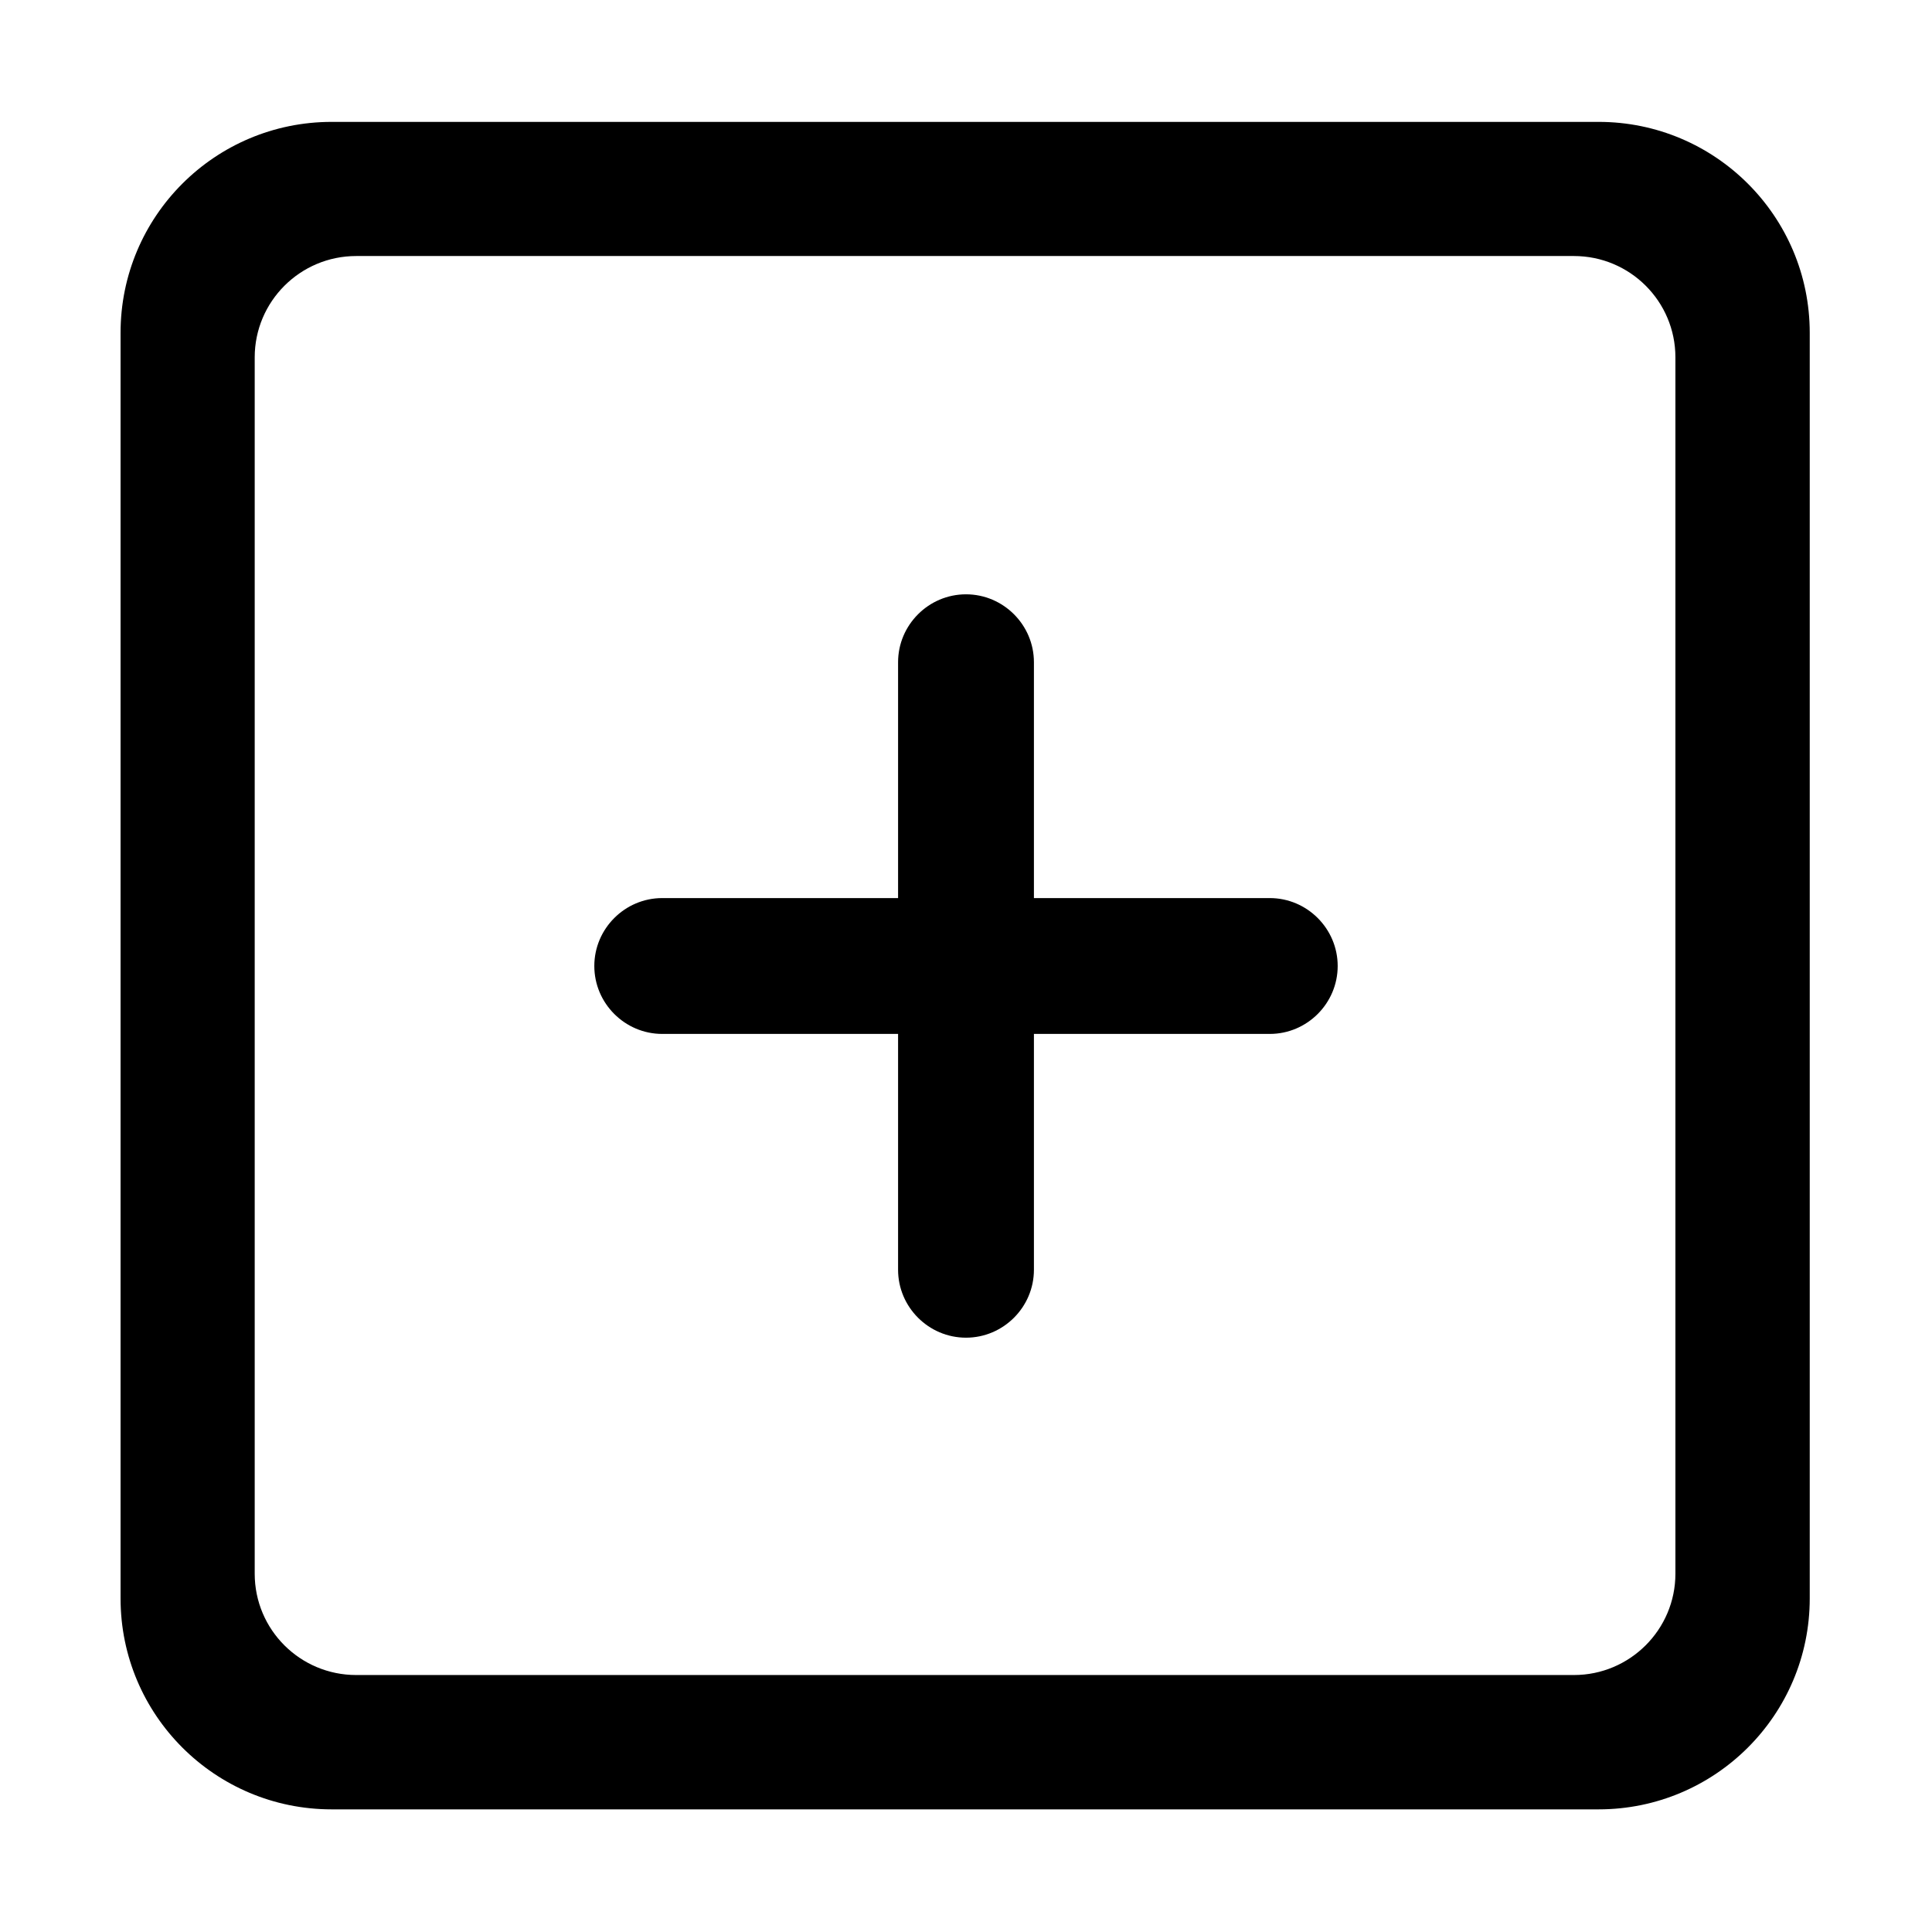
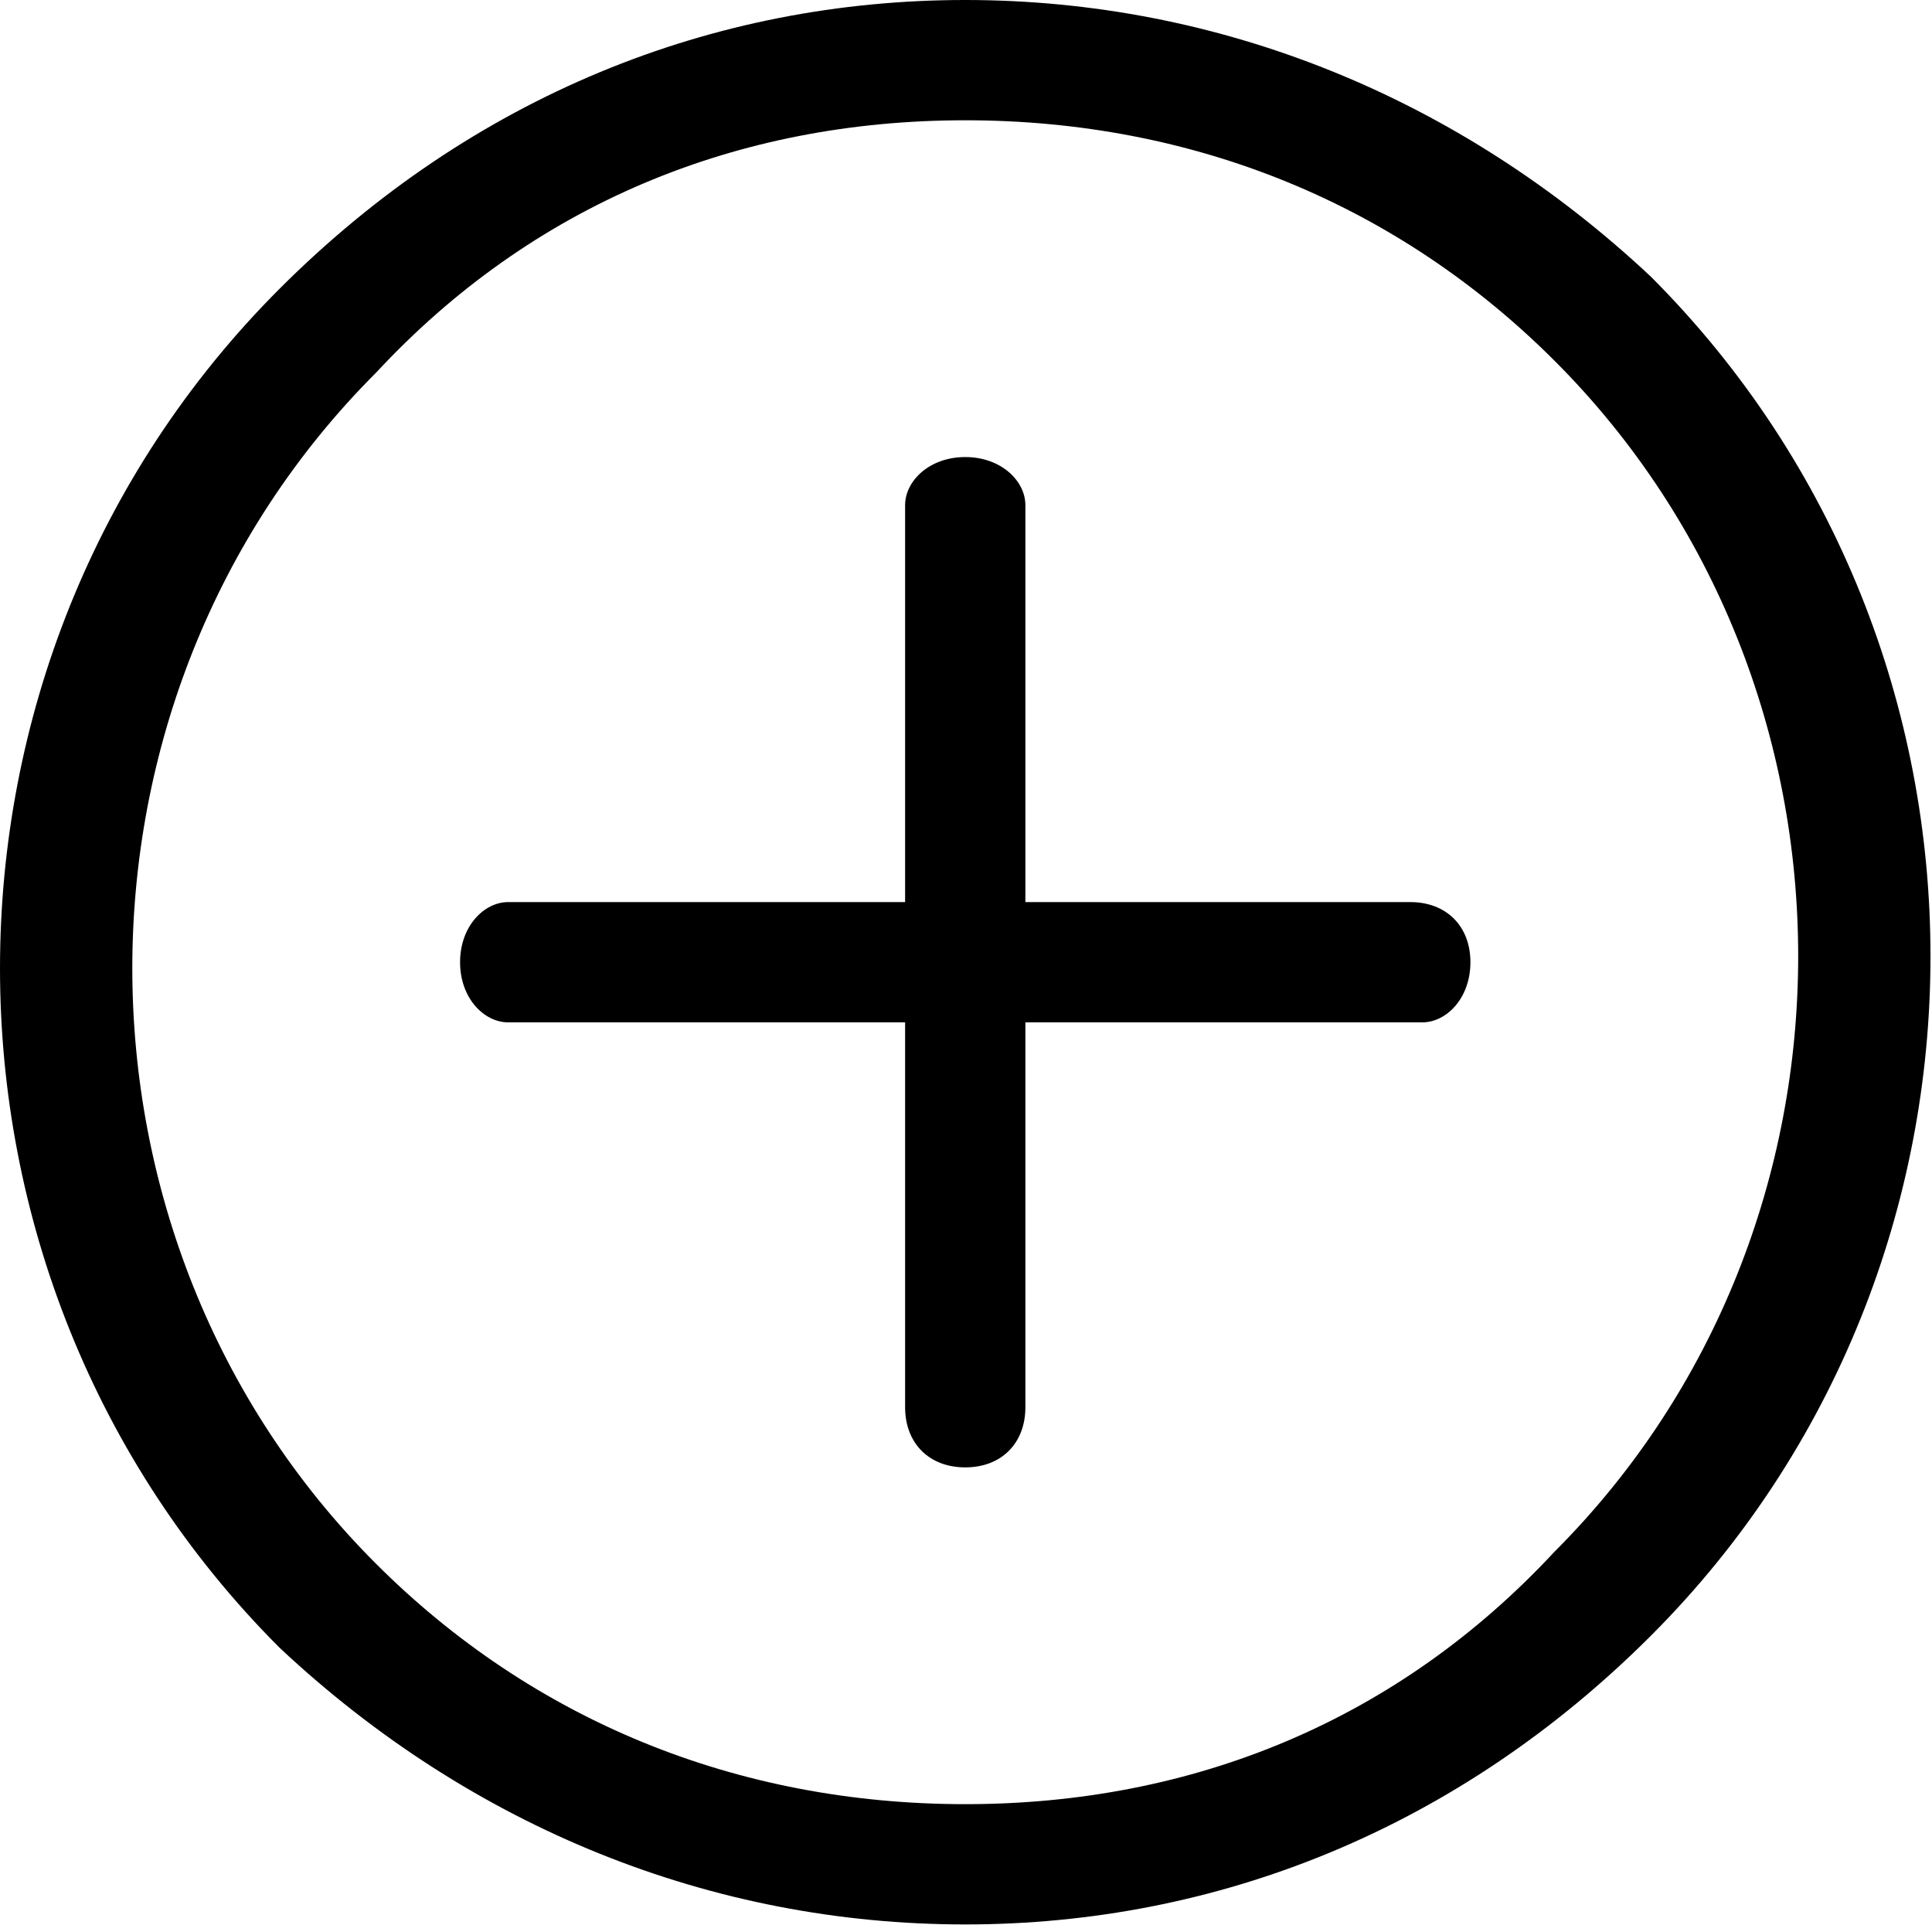
- <svg xmlns="http://www.w3.org/2000/svg" t="1645393580151" class="icon" viewBox="0 0 1024 1024" version="1.1" p-id="4313" width="200" height="200">
+ <svg xmlns="http://www.w3.org/2000/svg" t="1645642757232" class="icon" viewBox="0 0 1028 1024" version="1.1" p-id="19687" width="200.781" height="200">
  <defs>
    <style type="text/css" />
  </defs>
-   <path d="M188.8 135.7c-29.7 0-53.8 24.1-53.8 53.7v644.7c0 29.7 24.1 53.7 53.8 53.7h645.4c29.7 0 53.8-24.1 53.8-53.7V189.4c0-29.7-24.1-53.7-53.8-53.7H188.8z m-13-71.1h671.5c61.8 0 111.9 50.1 111.9 111.8v670.8c0 61.7-50.1 111.8-111.9 111.8H175.8C114 959 63.9 909 63.9 847.2V176.4c0-61.8 50.1-111.8 111.9-111.8z m0 0" p-id="4314" />
-   <path d="M673 548H351c-19.8 0-36-16.2-36-36s16.2-36 36-36h322c19.8 0 36 16.2 36 36s-16.2 36-36 36z" p-id="4315" />
-   <path d="M476 673V351c0-19.8 16.2-36 36-36s36 16.2 36 36v322c0 19.8-16.2 36-36 36s-36-16.2-36-36z" p-id="4316" />
+   <path d="M513.6 1024c-134.4 0-262.4-51.2-364.8-147.2-198.4-198.4-198.4-524.8 0-723.2C251.2 51.2 379.2 0 513.6 0s262.4 51.2 364.8 147.2c198.4 198.4 198.4 524.8 0 723.2C776 972.8 648 1024 513.6 1024zM513.6 64C392 64 283.2 108.8 200 198.4c-172.8 172.8-172.8 460.8 0 633.6C283.2 915.2 392 960 513.6 960s230.4-44.8 313.6-134.4c172.8-172.8 172.8-460.8 0-633.6C744 108.8 635.2 64 513.6 64z" p-id="19688" />
+   <path d="M513.6 780.8c-19.2 0-32-12.8-32-32L481.6 268.8C481.6 256 494.4 243.2 513.6 243.2S545.6 256 545.6 268.8l0 480C545.6 768 532.8 780.8 513.6 780.8z" p-id="19689" />
+   <path d="M756.8 544 270.4 544C257.6 544 244.8 531.2 244.8 512S257.6 480 270.4 480l480 0c19.2 0 32 12.8 32 32S769.6 544 756.8 544z" p-id="19690" />
</svg>
